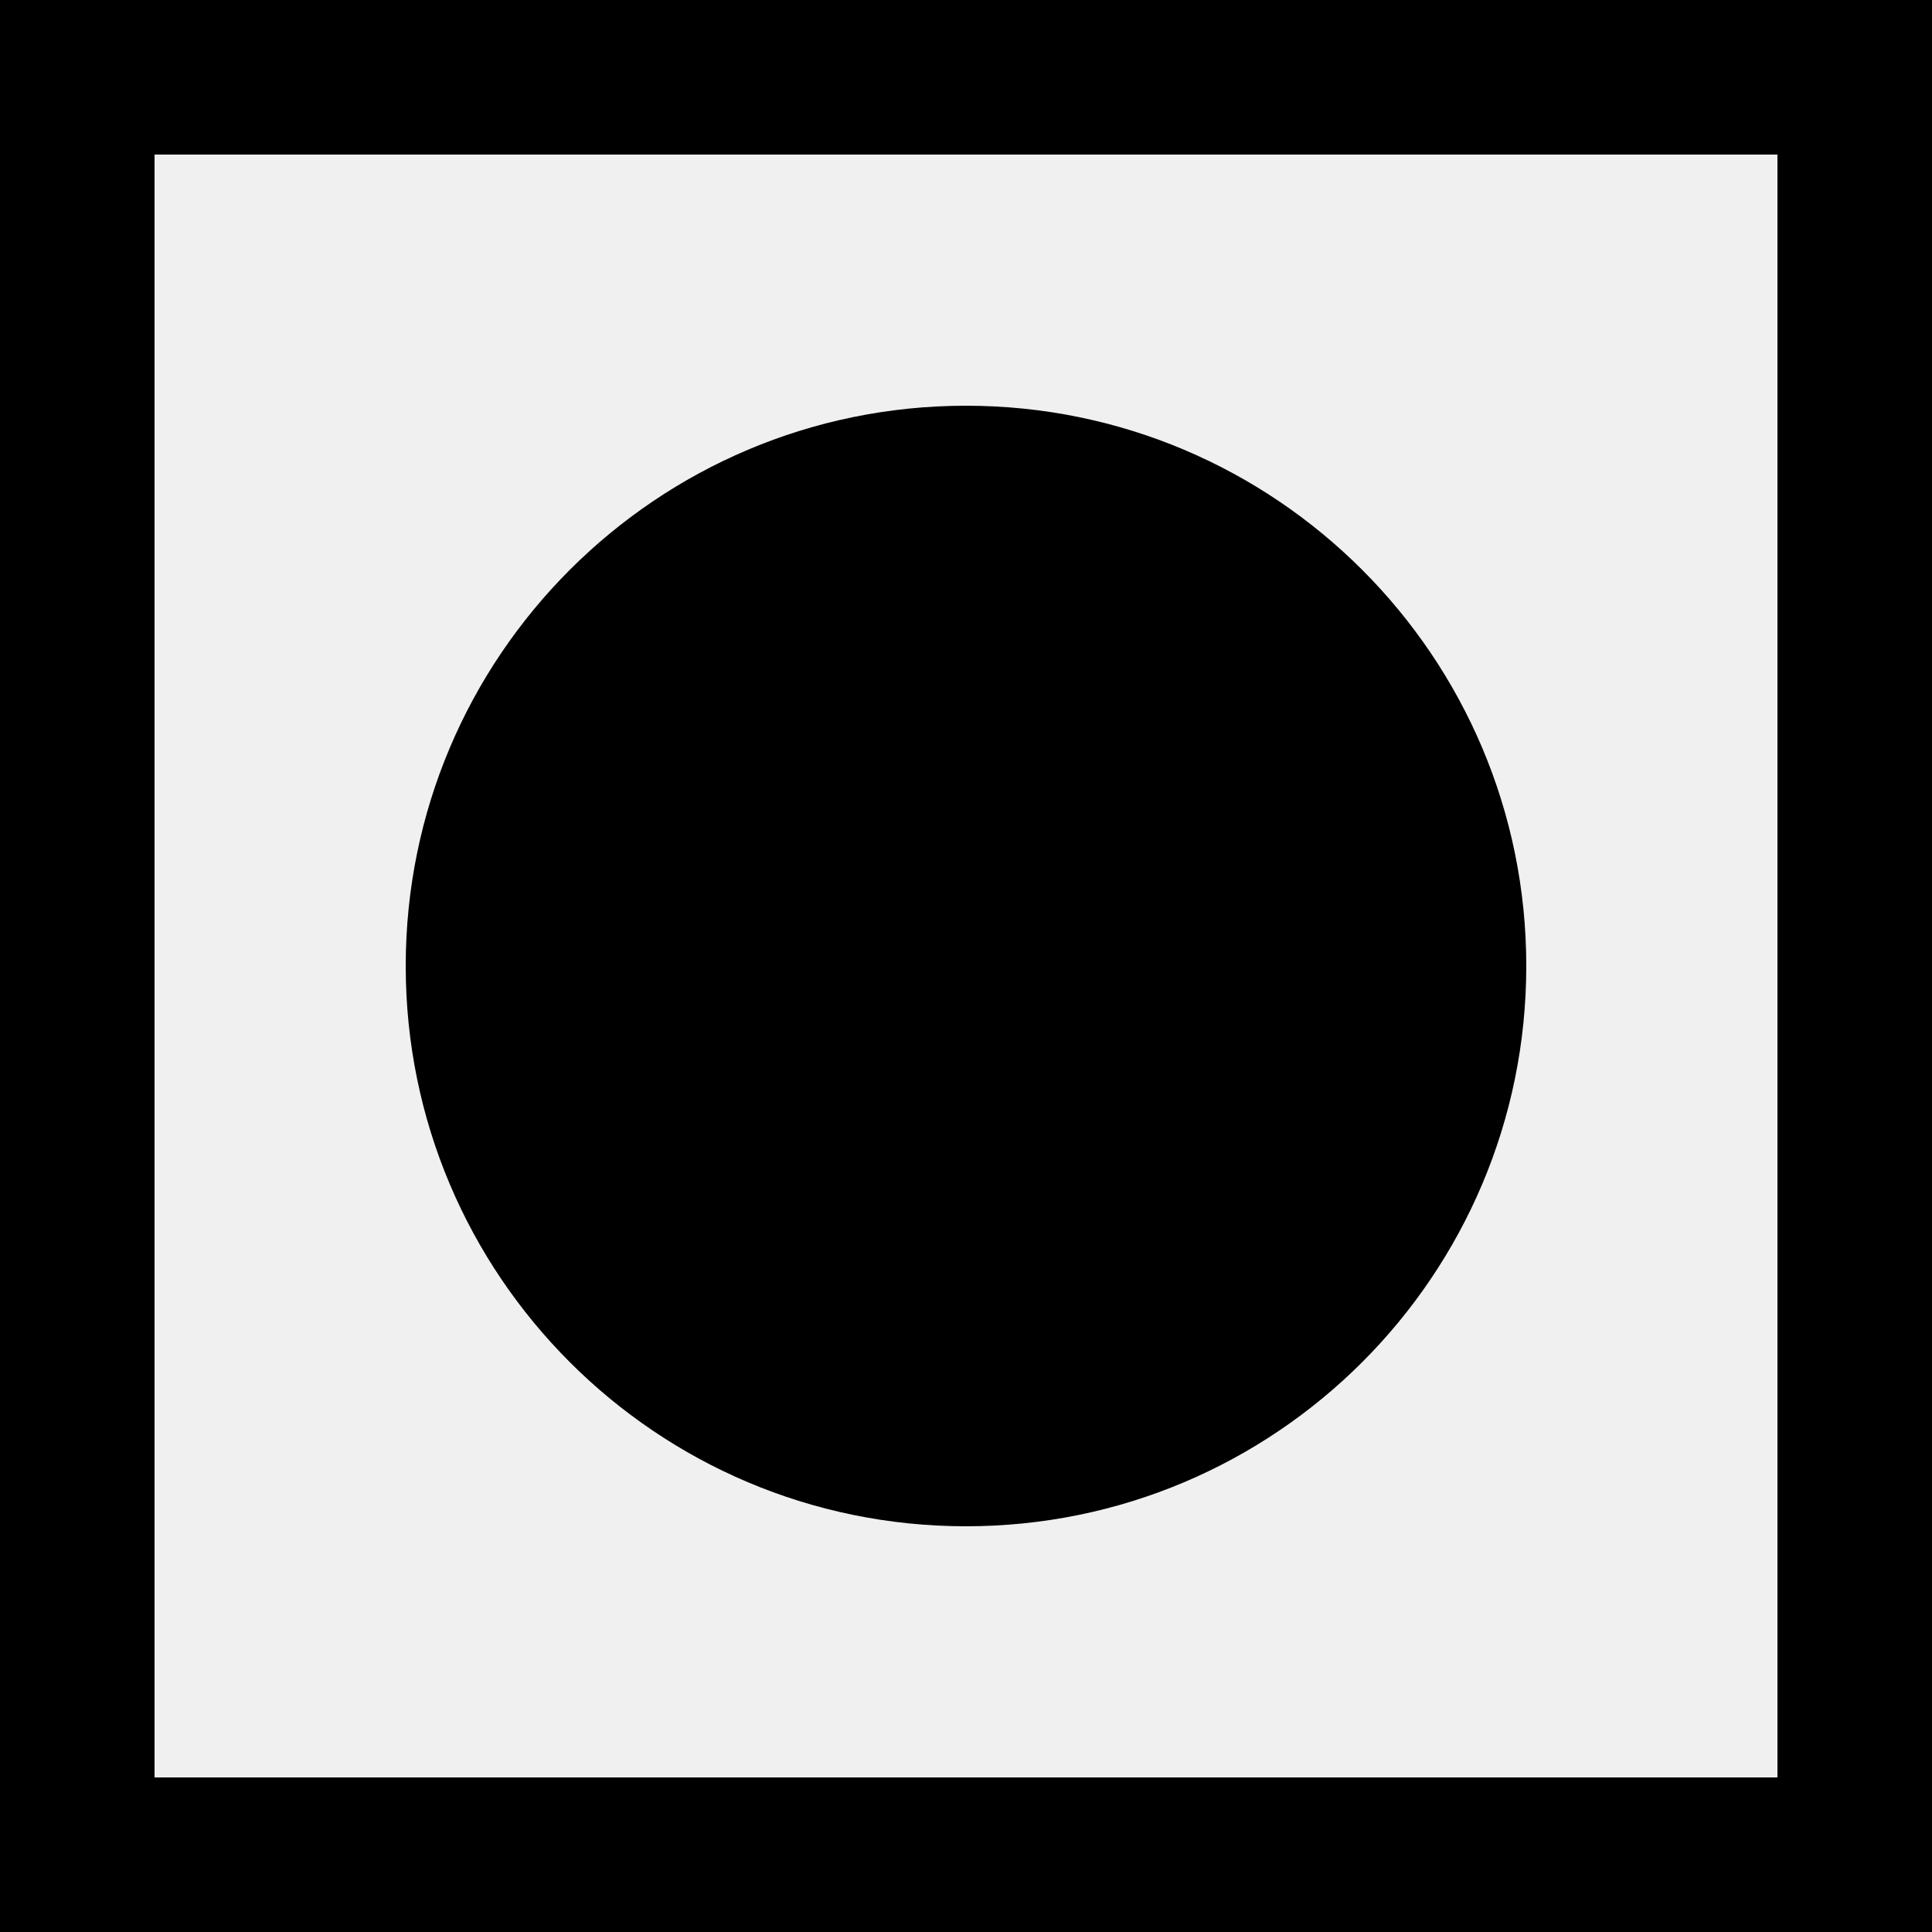
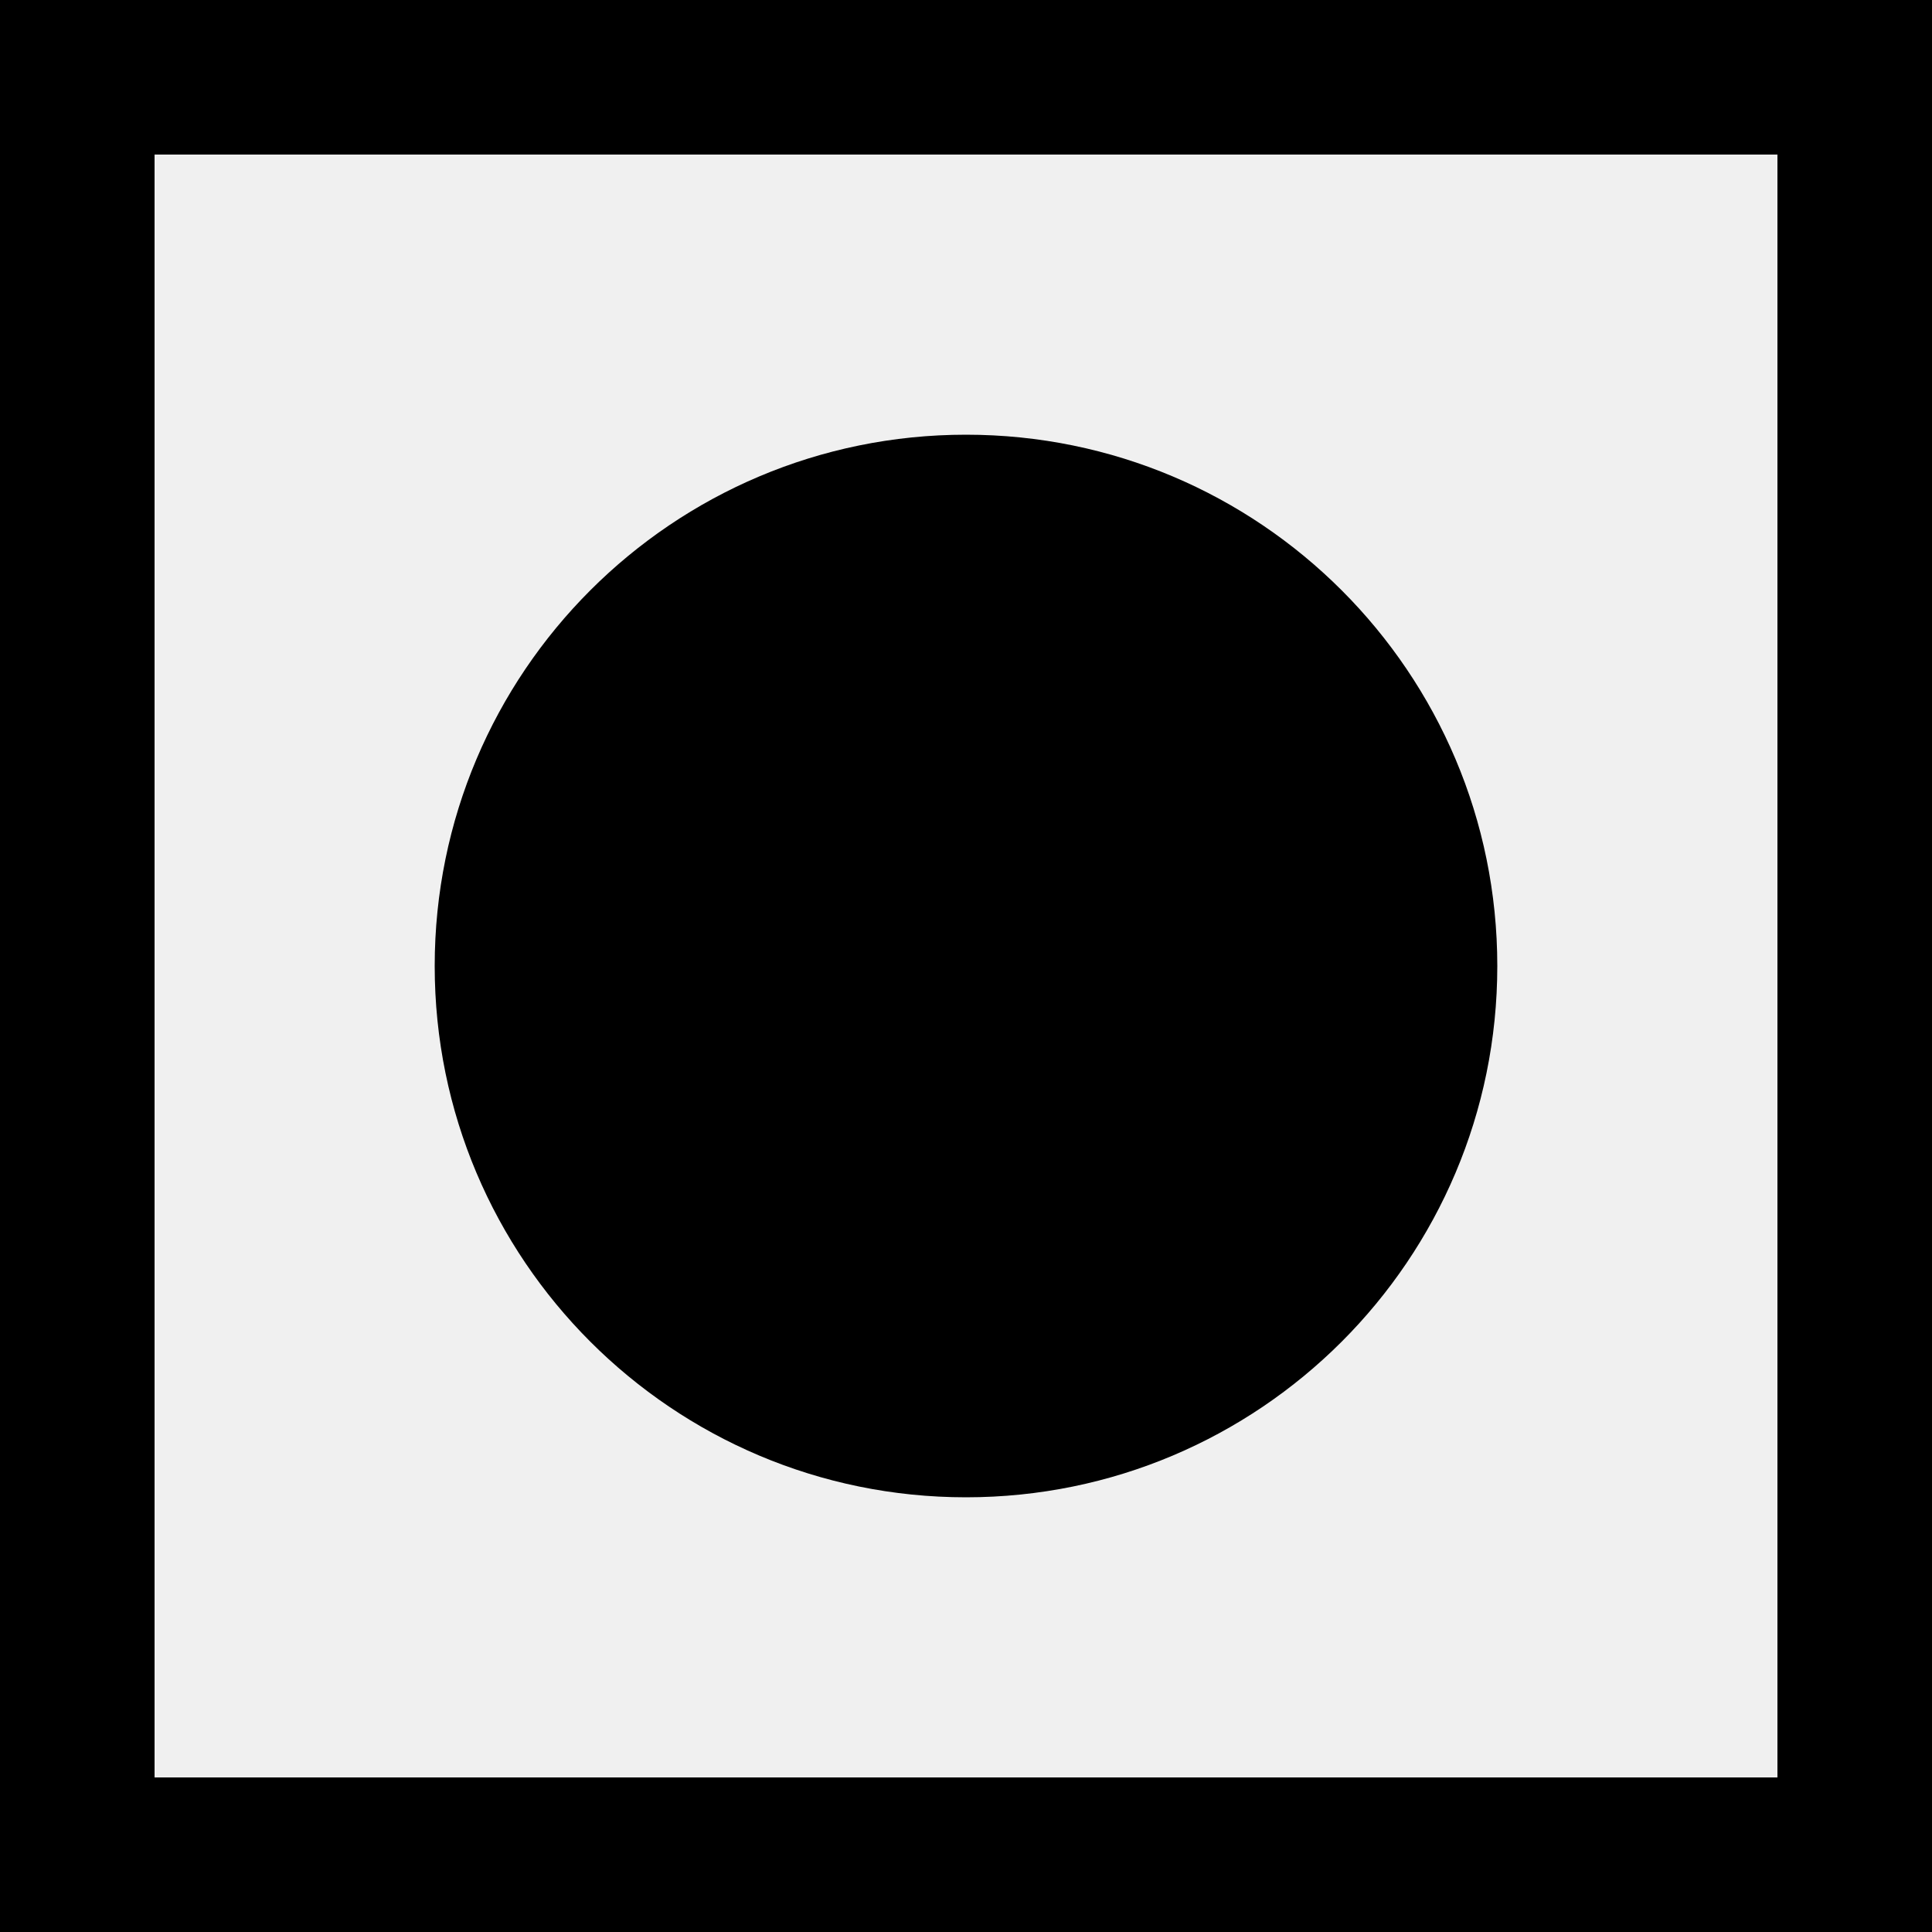
<svg xmlns="http://www.w3.org/2000/svg" viewBox="0 0 100 100" width="100" height="100">
  <style>
    /* Por defecto: tema claro - logo negro */
    .logo-path {
      fill: #000000;
    }
    
    /* Tema oscuro: logo blanco */
    @media (prefers-color-scheme: dark) {
      .logo-path {
        fill: #ffffff;
      }
    }
  </style>
  <path d="M 0,0 L 100,0 L 100,100 L 0,100 L 0,0 Z M 8,8 L 8,92 L 92,92 L 92,8 L 8,8 Z" class="logo-path" fill-rule="evenodd" />
-   <circle cx="50" cy="50" r="29" class="logo-path" />
+   <circle cx="50" cy="50" r="27.5" class="logo-path" />
</svg>
